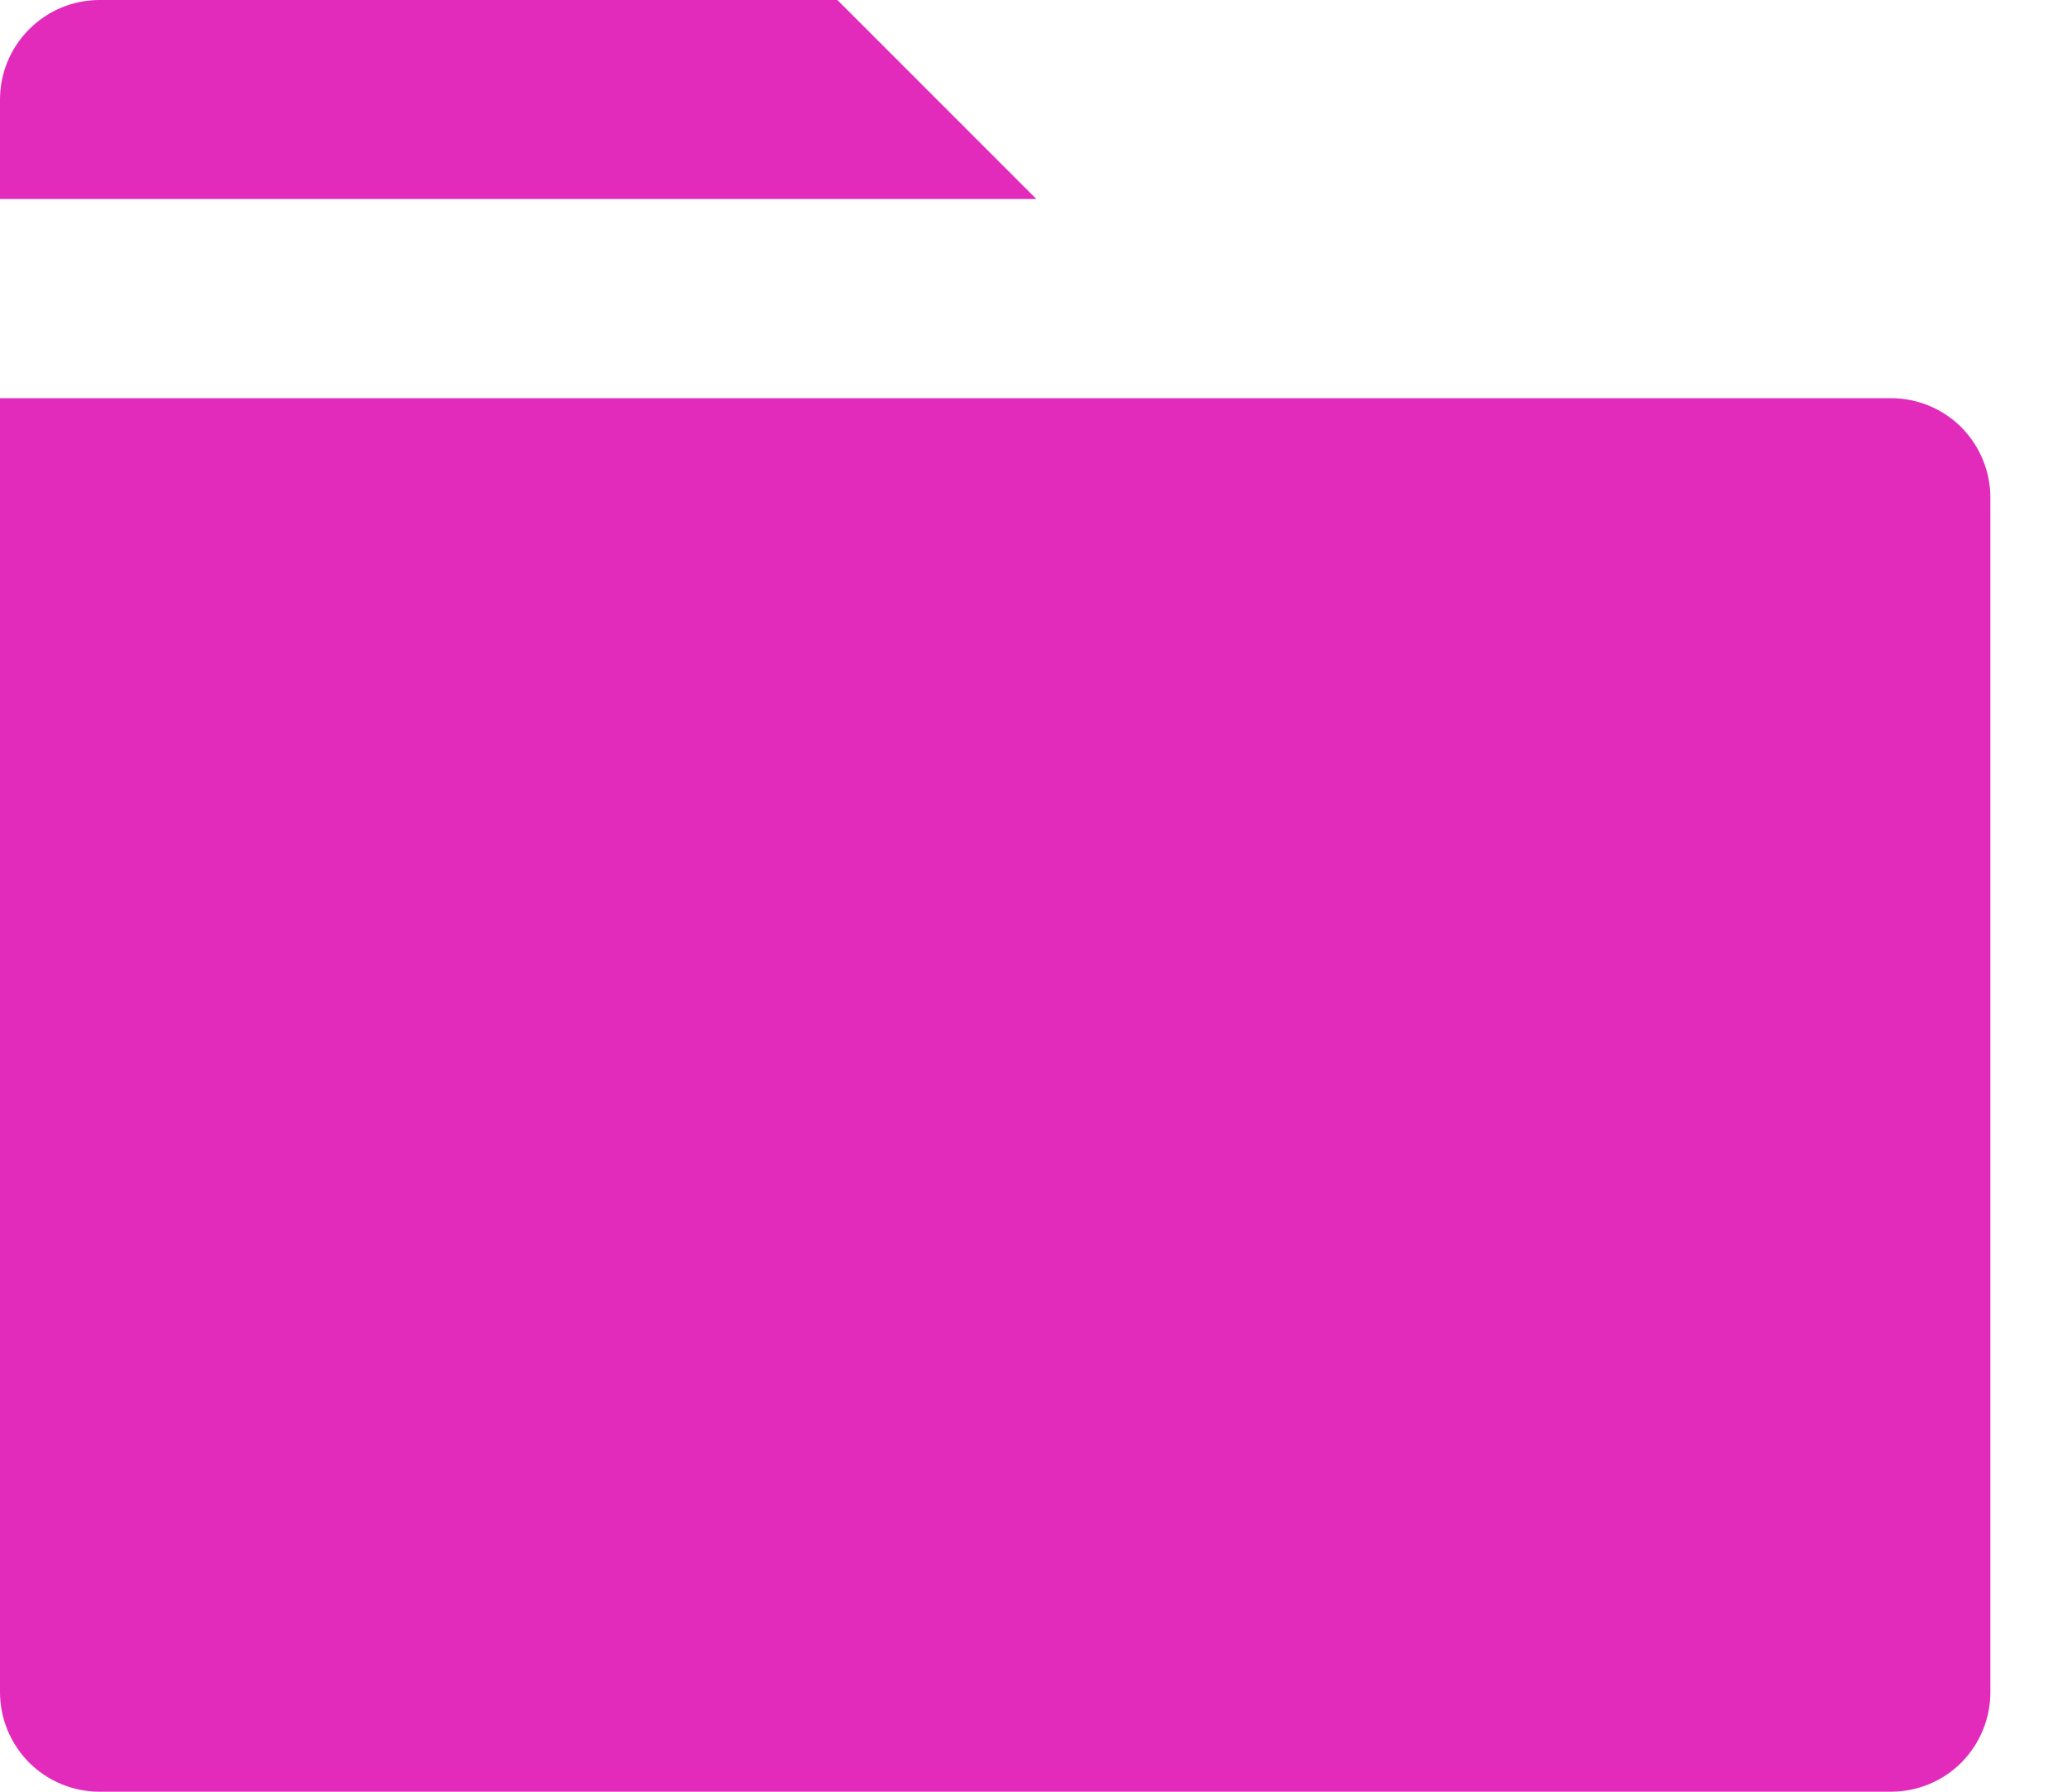
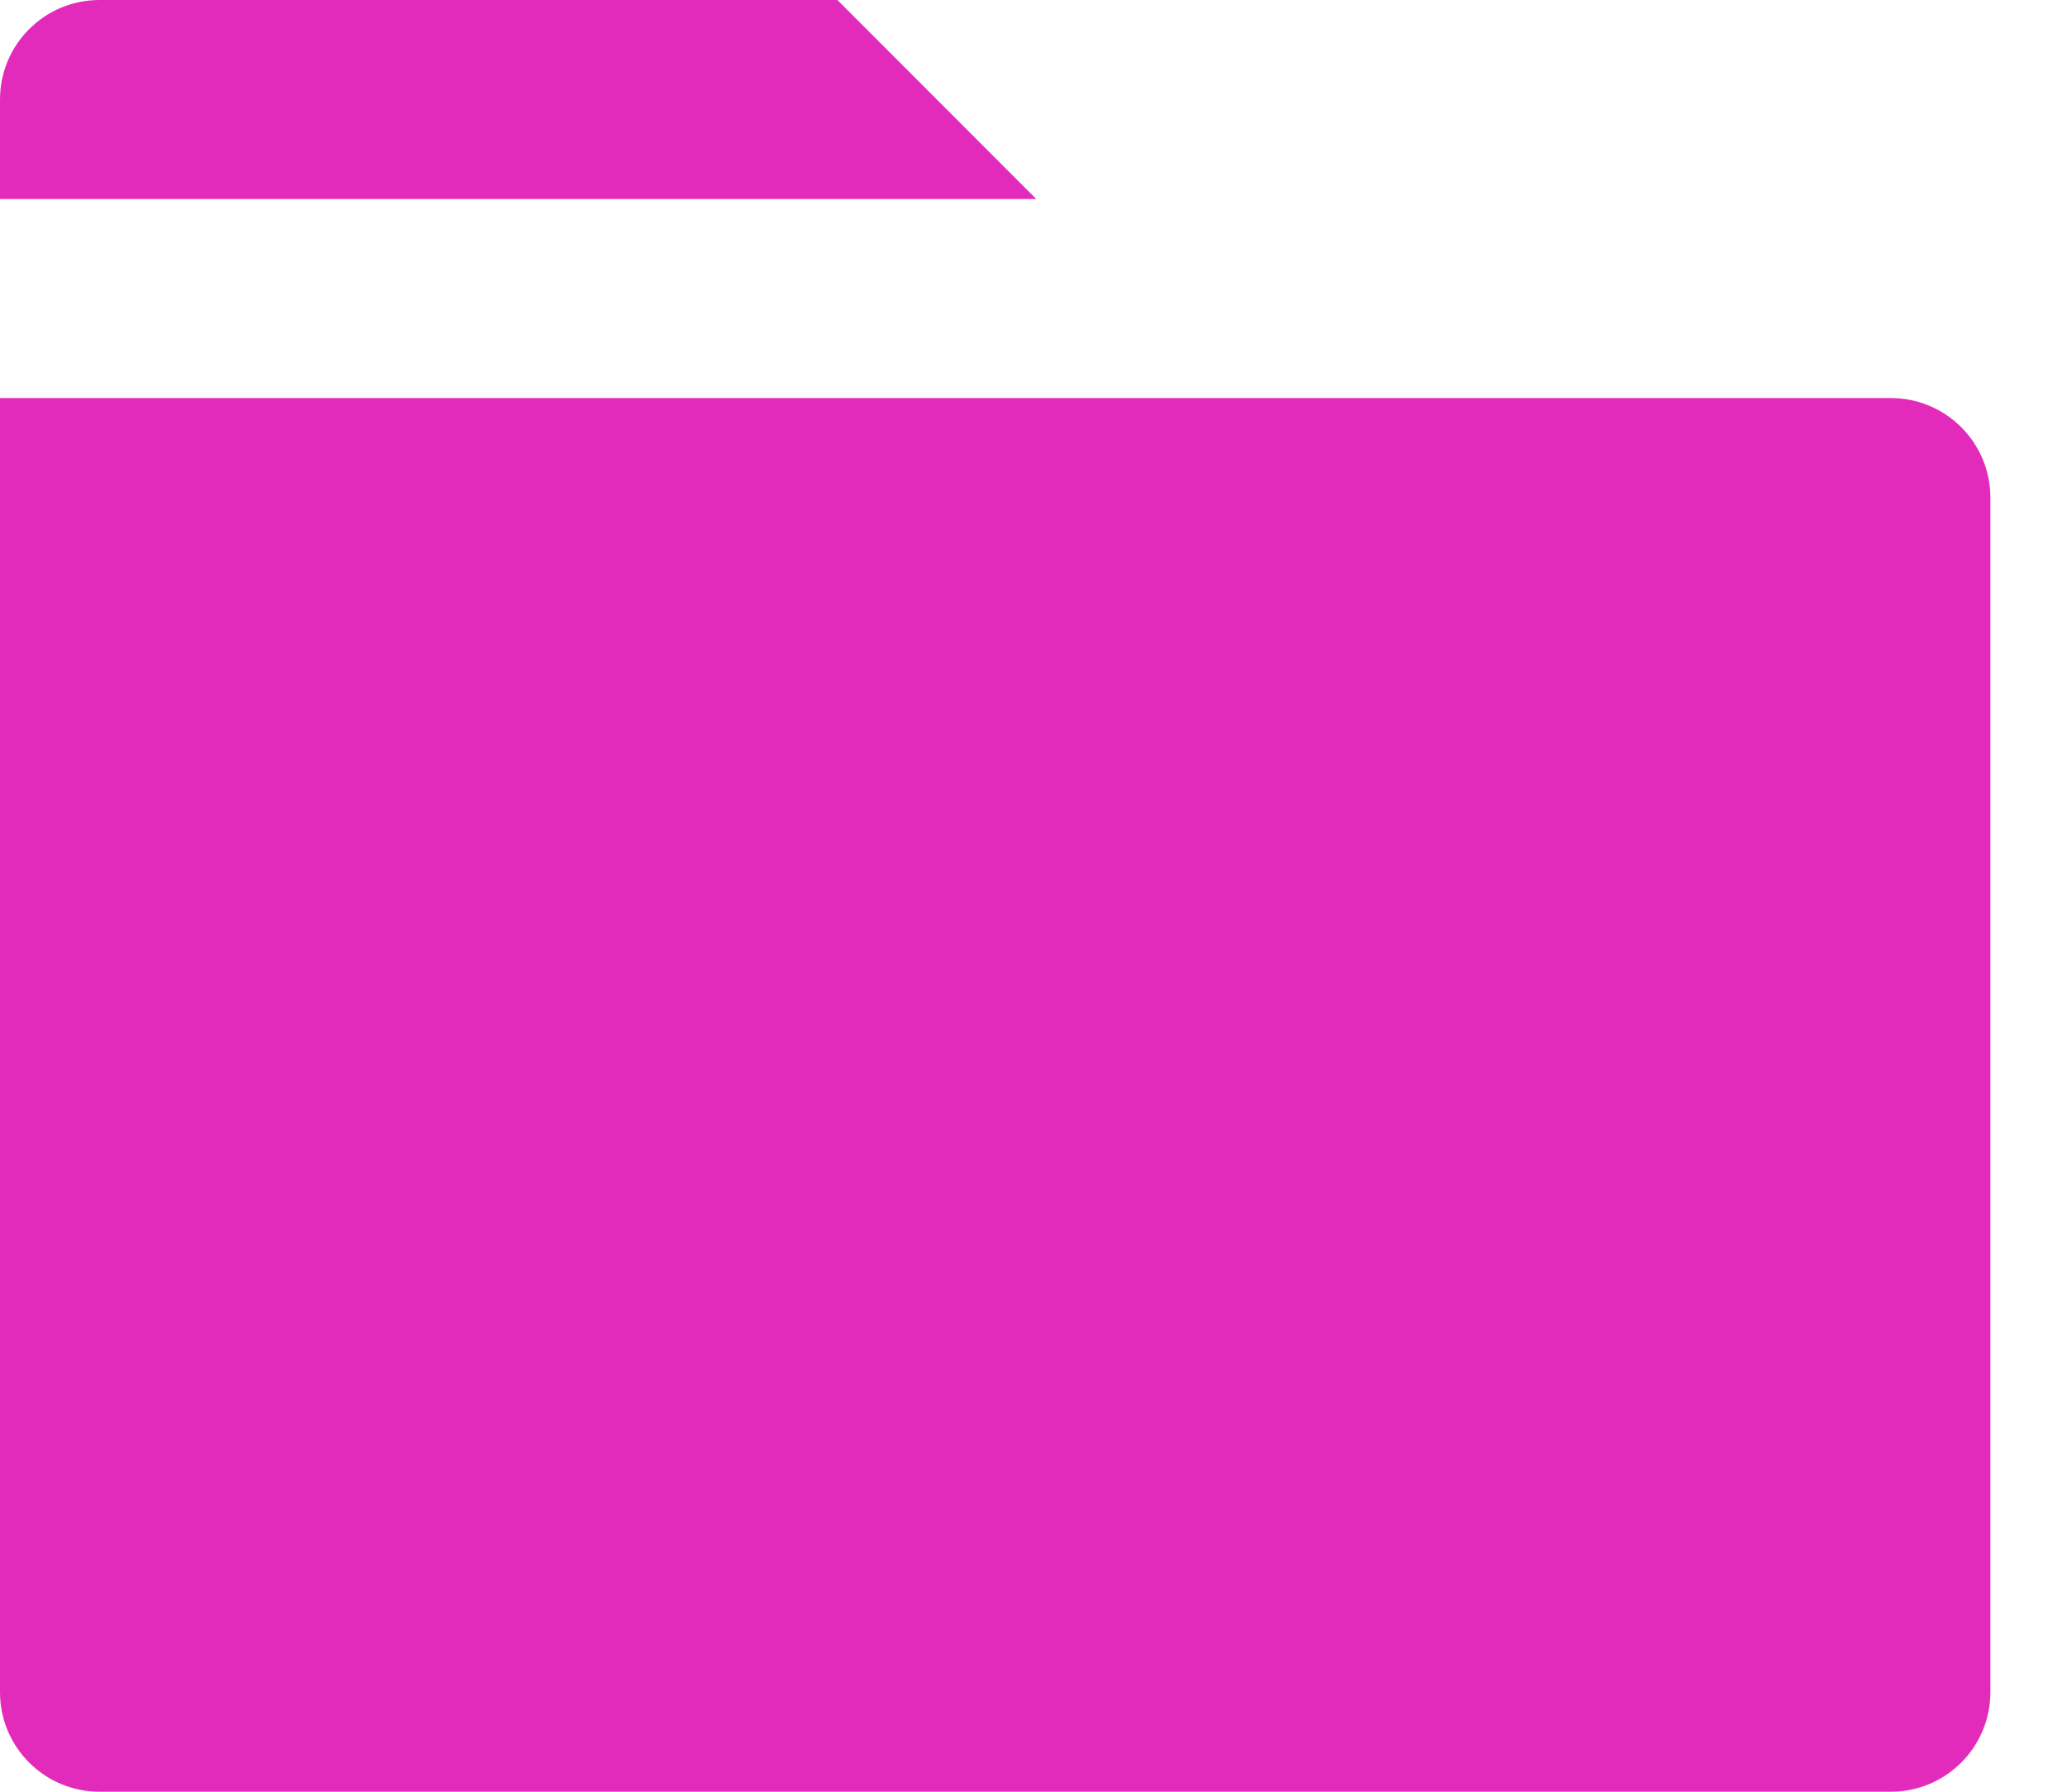
- <svg xmlns="http://www.w3.org/2000/svg" width="15" height="13" viewBox="0 0 15 13" fill="none">
-   <path d="M14.444 3.611V12.278C14.444 12.469 14.368 12.653 14.233 12.789C14.098 12.924 13.914 13 13.722 13H0.722C0.531 13 0.347 12.924 0.212 12.789C0.076 12.653 0 12.469 0 12.278V2.889H13.722C13.914 2.889 14.098 2.965 14.233 3.1C14.368 3.236 14.444 3.42 14.444 3.611ZM7.521 1.444H0V0.722C0 0.531 0.076 0.347 0.212 0.212C0.347 0.076 0.531 0 0.722 0H6.077L7.521 1.444Z" fill="#E32BBB" />
+ <svg xmlns="http://www.w3.org/2000/svg" width="15" height="13" fill="none">
+   <path d="M14.444 3.611v8.667a.722.722 0 01-.722.722h-13A.722.722 0 010 12.278v-9.39h13.722a.722.722 0 01.722.723zM7.521 1.444H0V.722A.722.722 0 01.722 0h5.355L7.52 1.444z" fill="#E32BBB" />
</svg>
